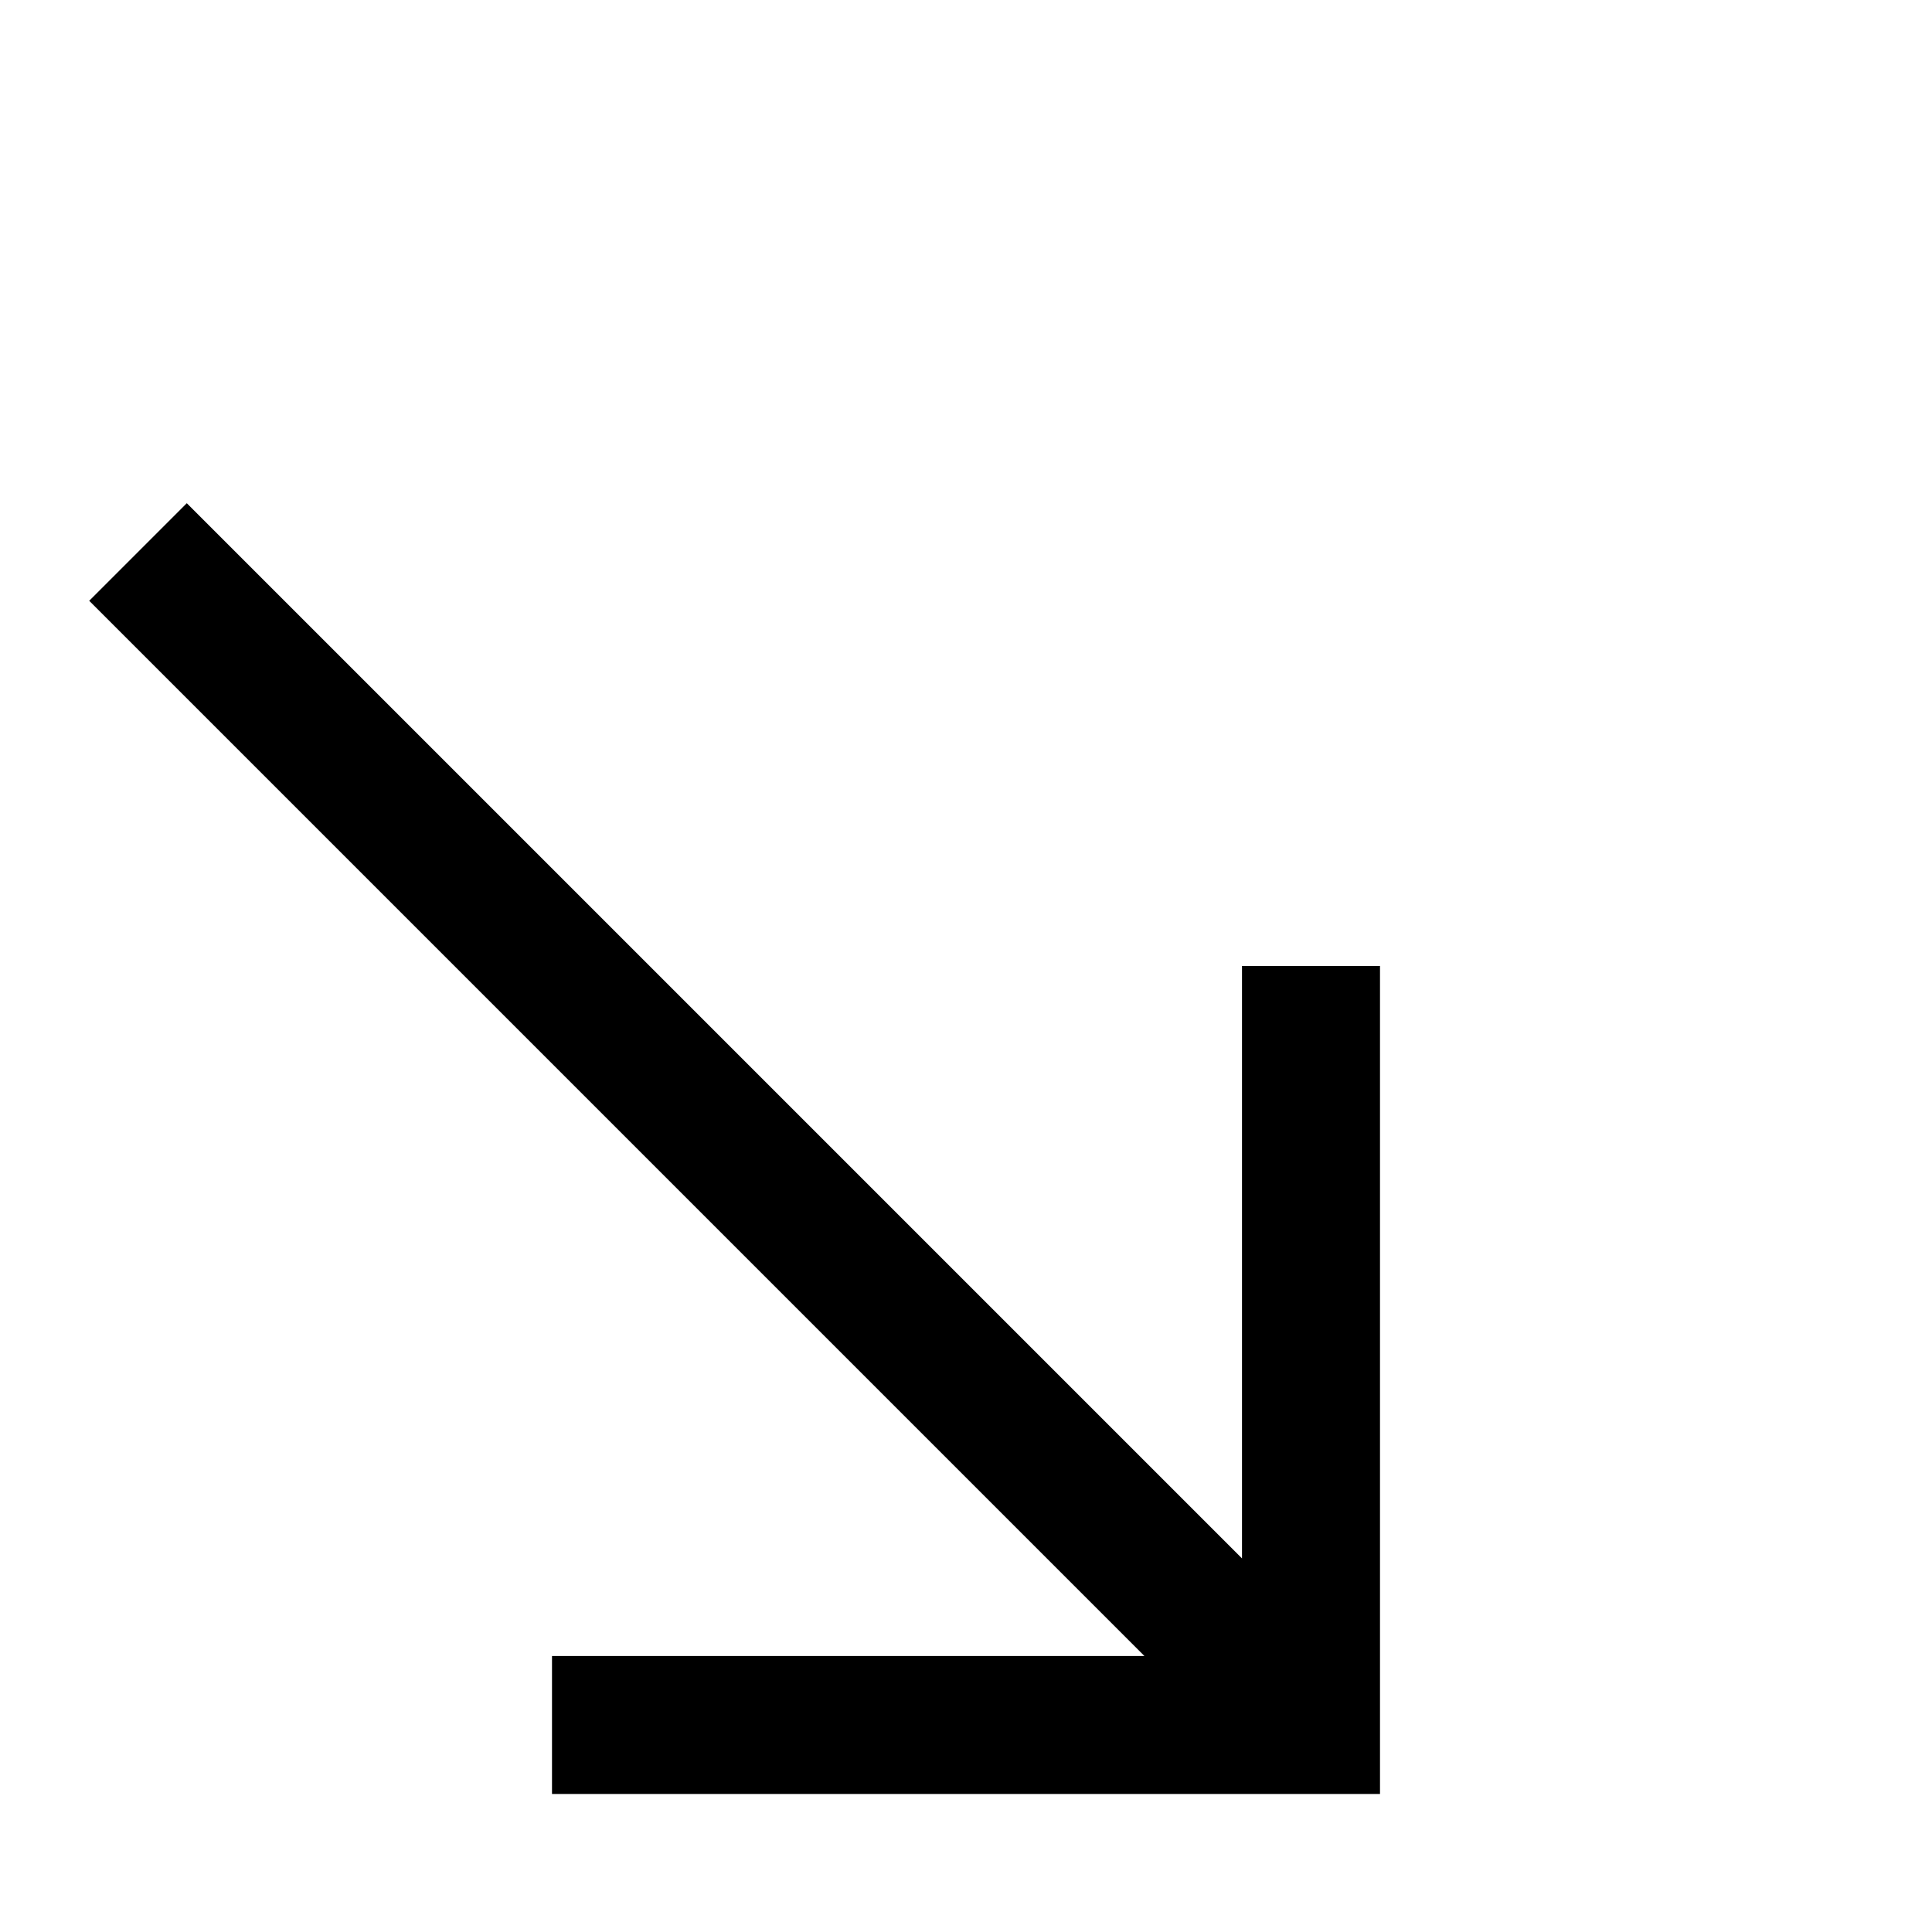
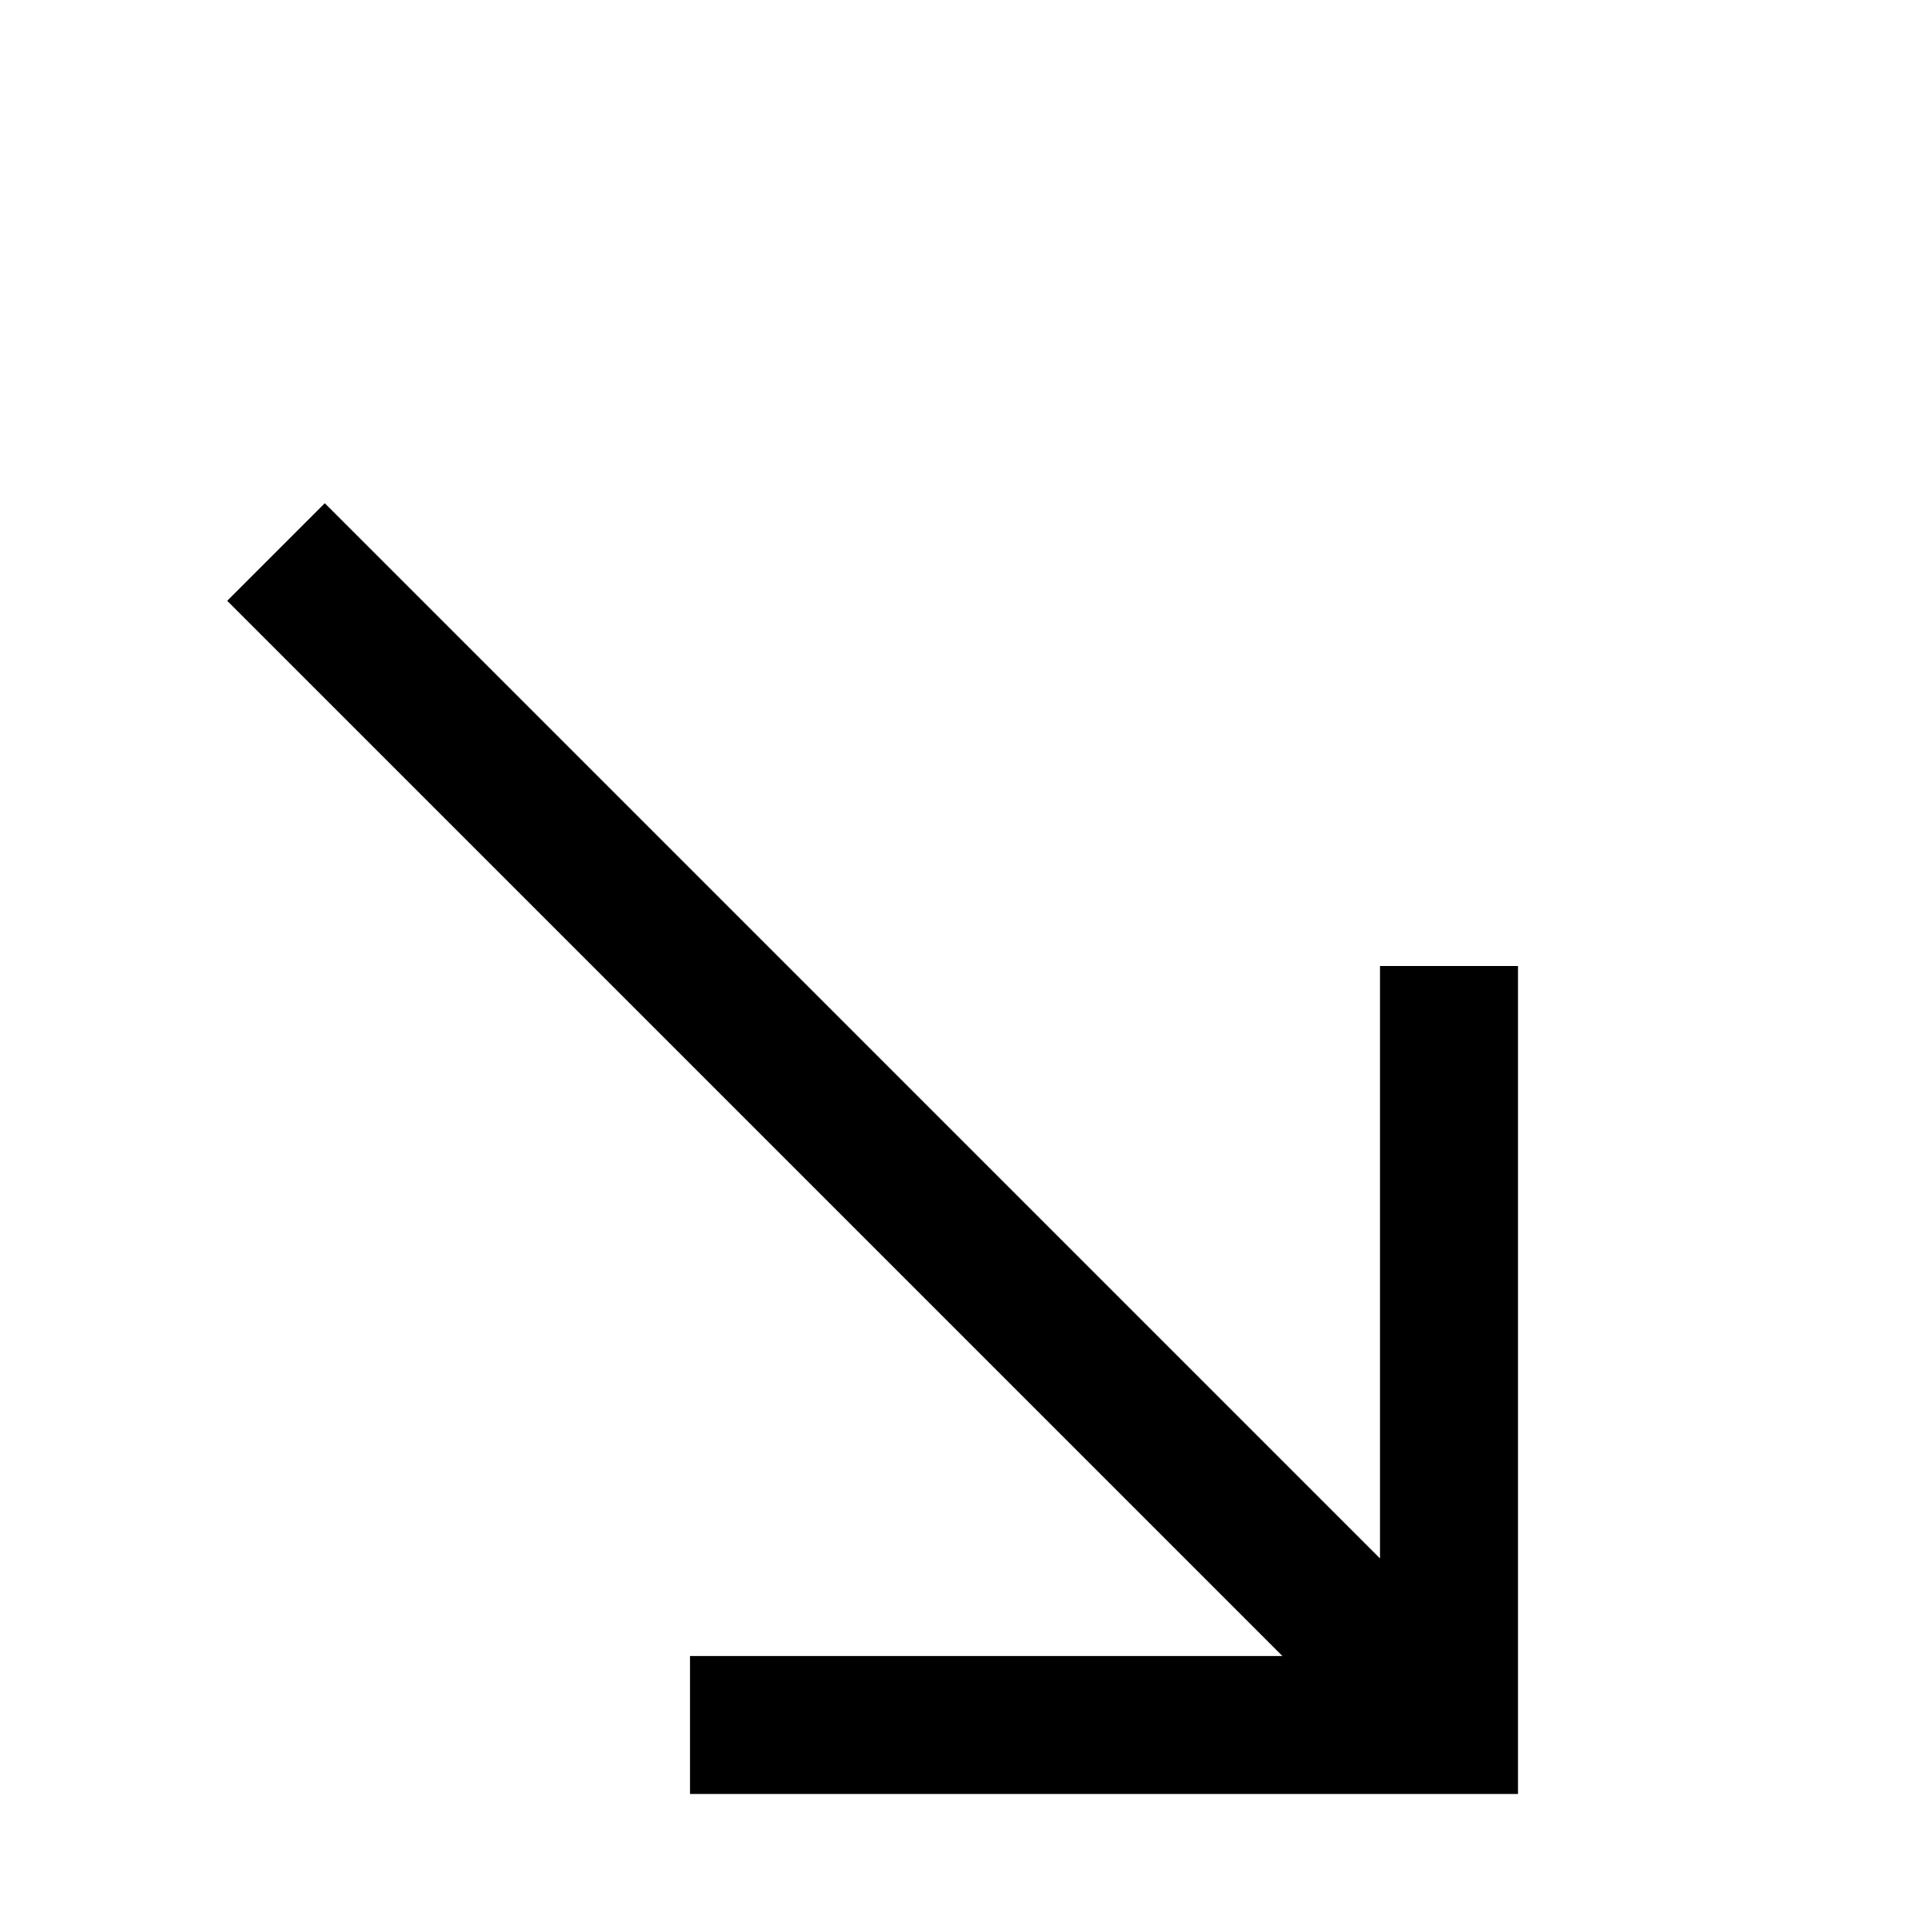
<svg xmlns="http://www.w3.org/2000/svg" viewBox="0 0 448 448" enable-background="new 0 0 448 448">
-   <path d="M320 224v192h-192v-32h137.373l-244.686-244.687 22.627-22.627 244.686 244.687v-137.373h32z" />
+   <path d="M352 224v192h-192v-32h137.373l-244.686-244.687 22.627-22.627 244.686 244.687v-137.373h32z" />
</svg>
